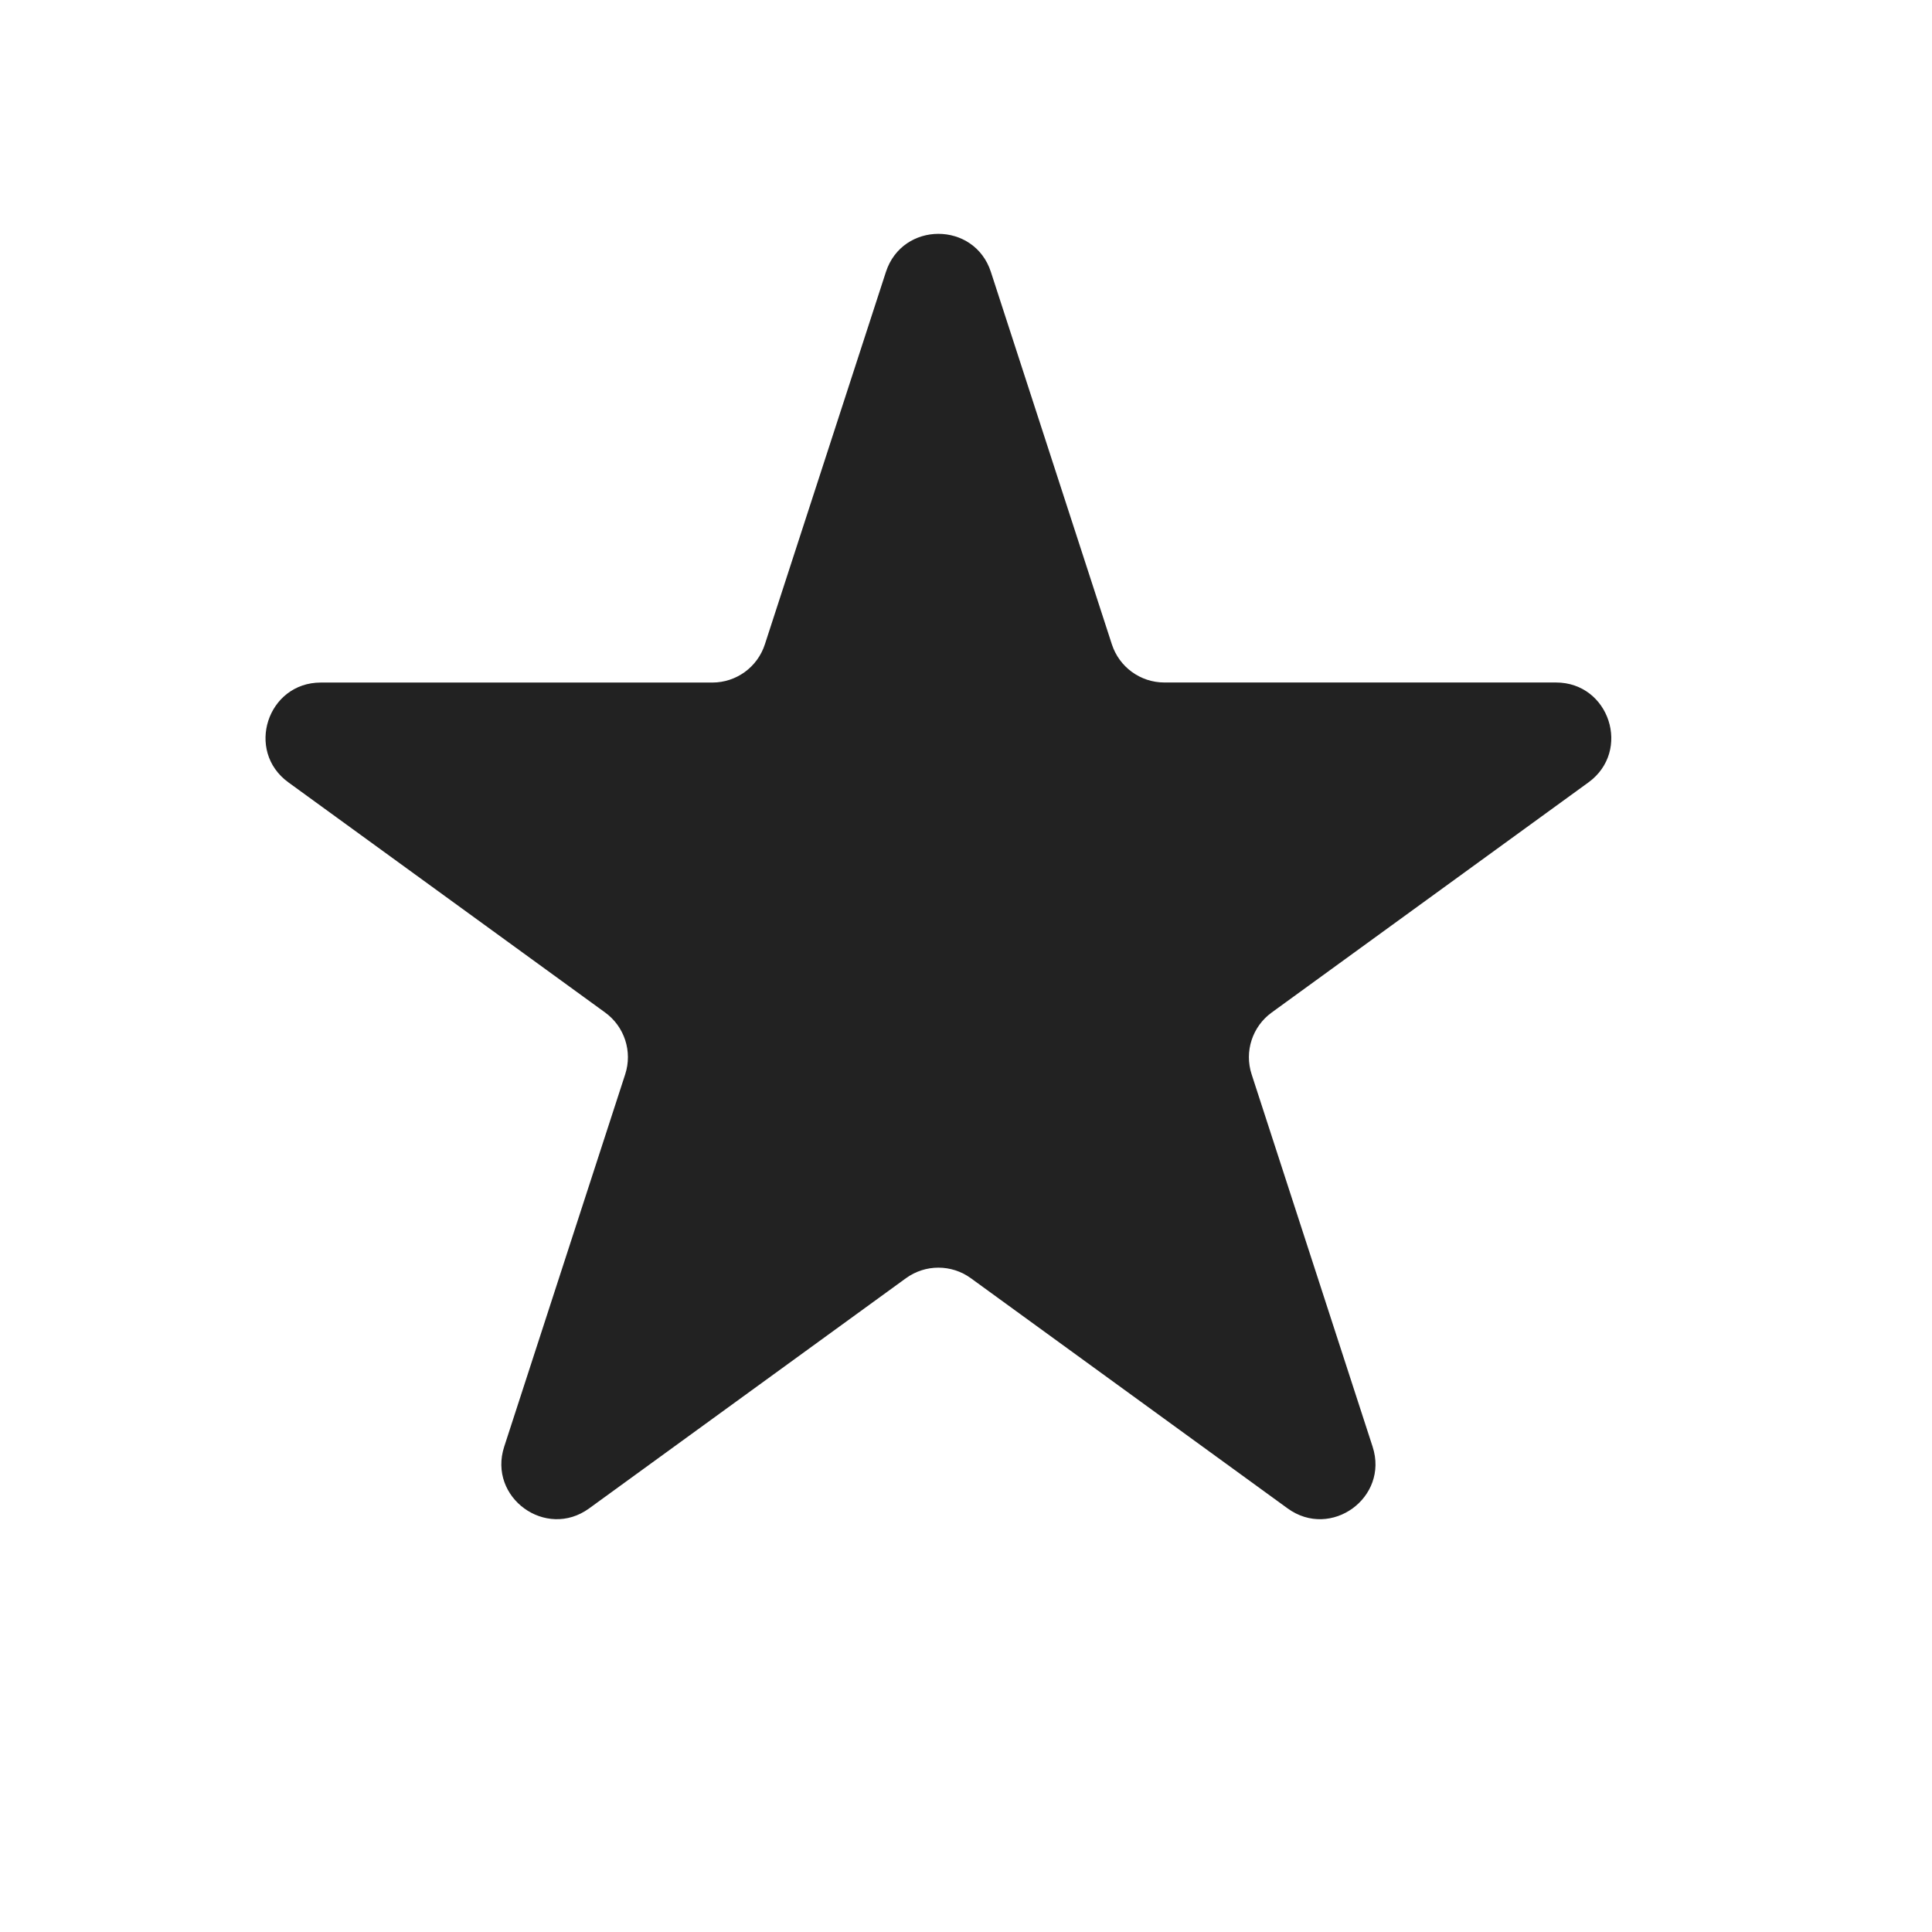
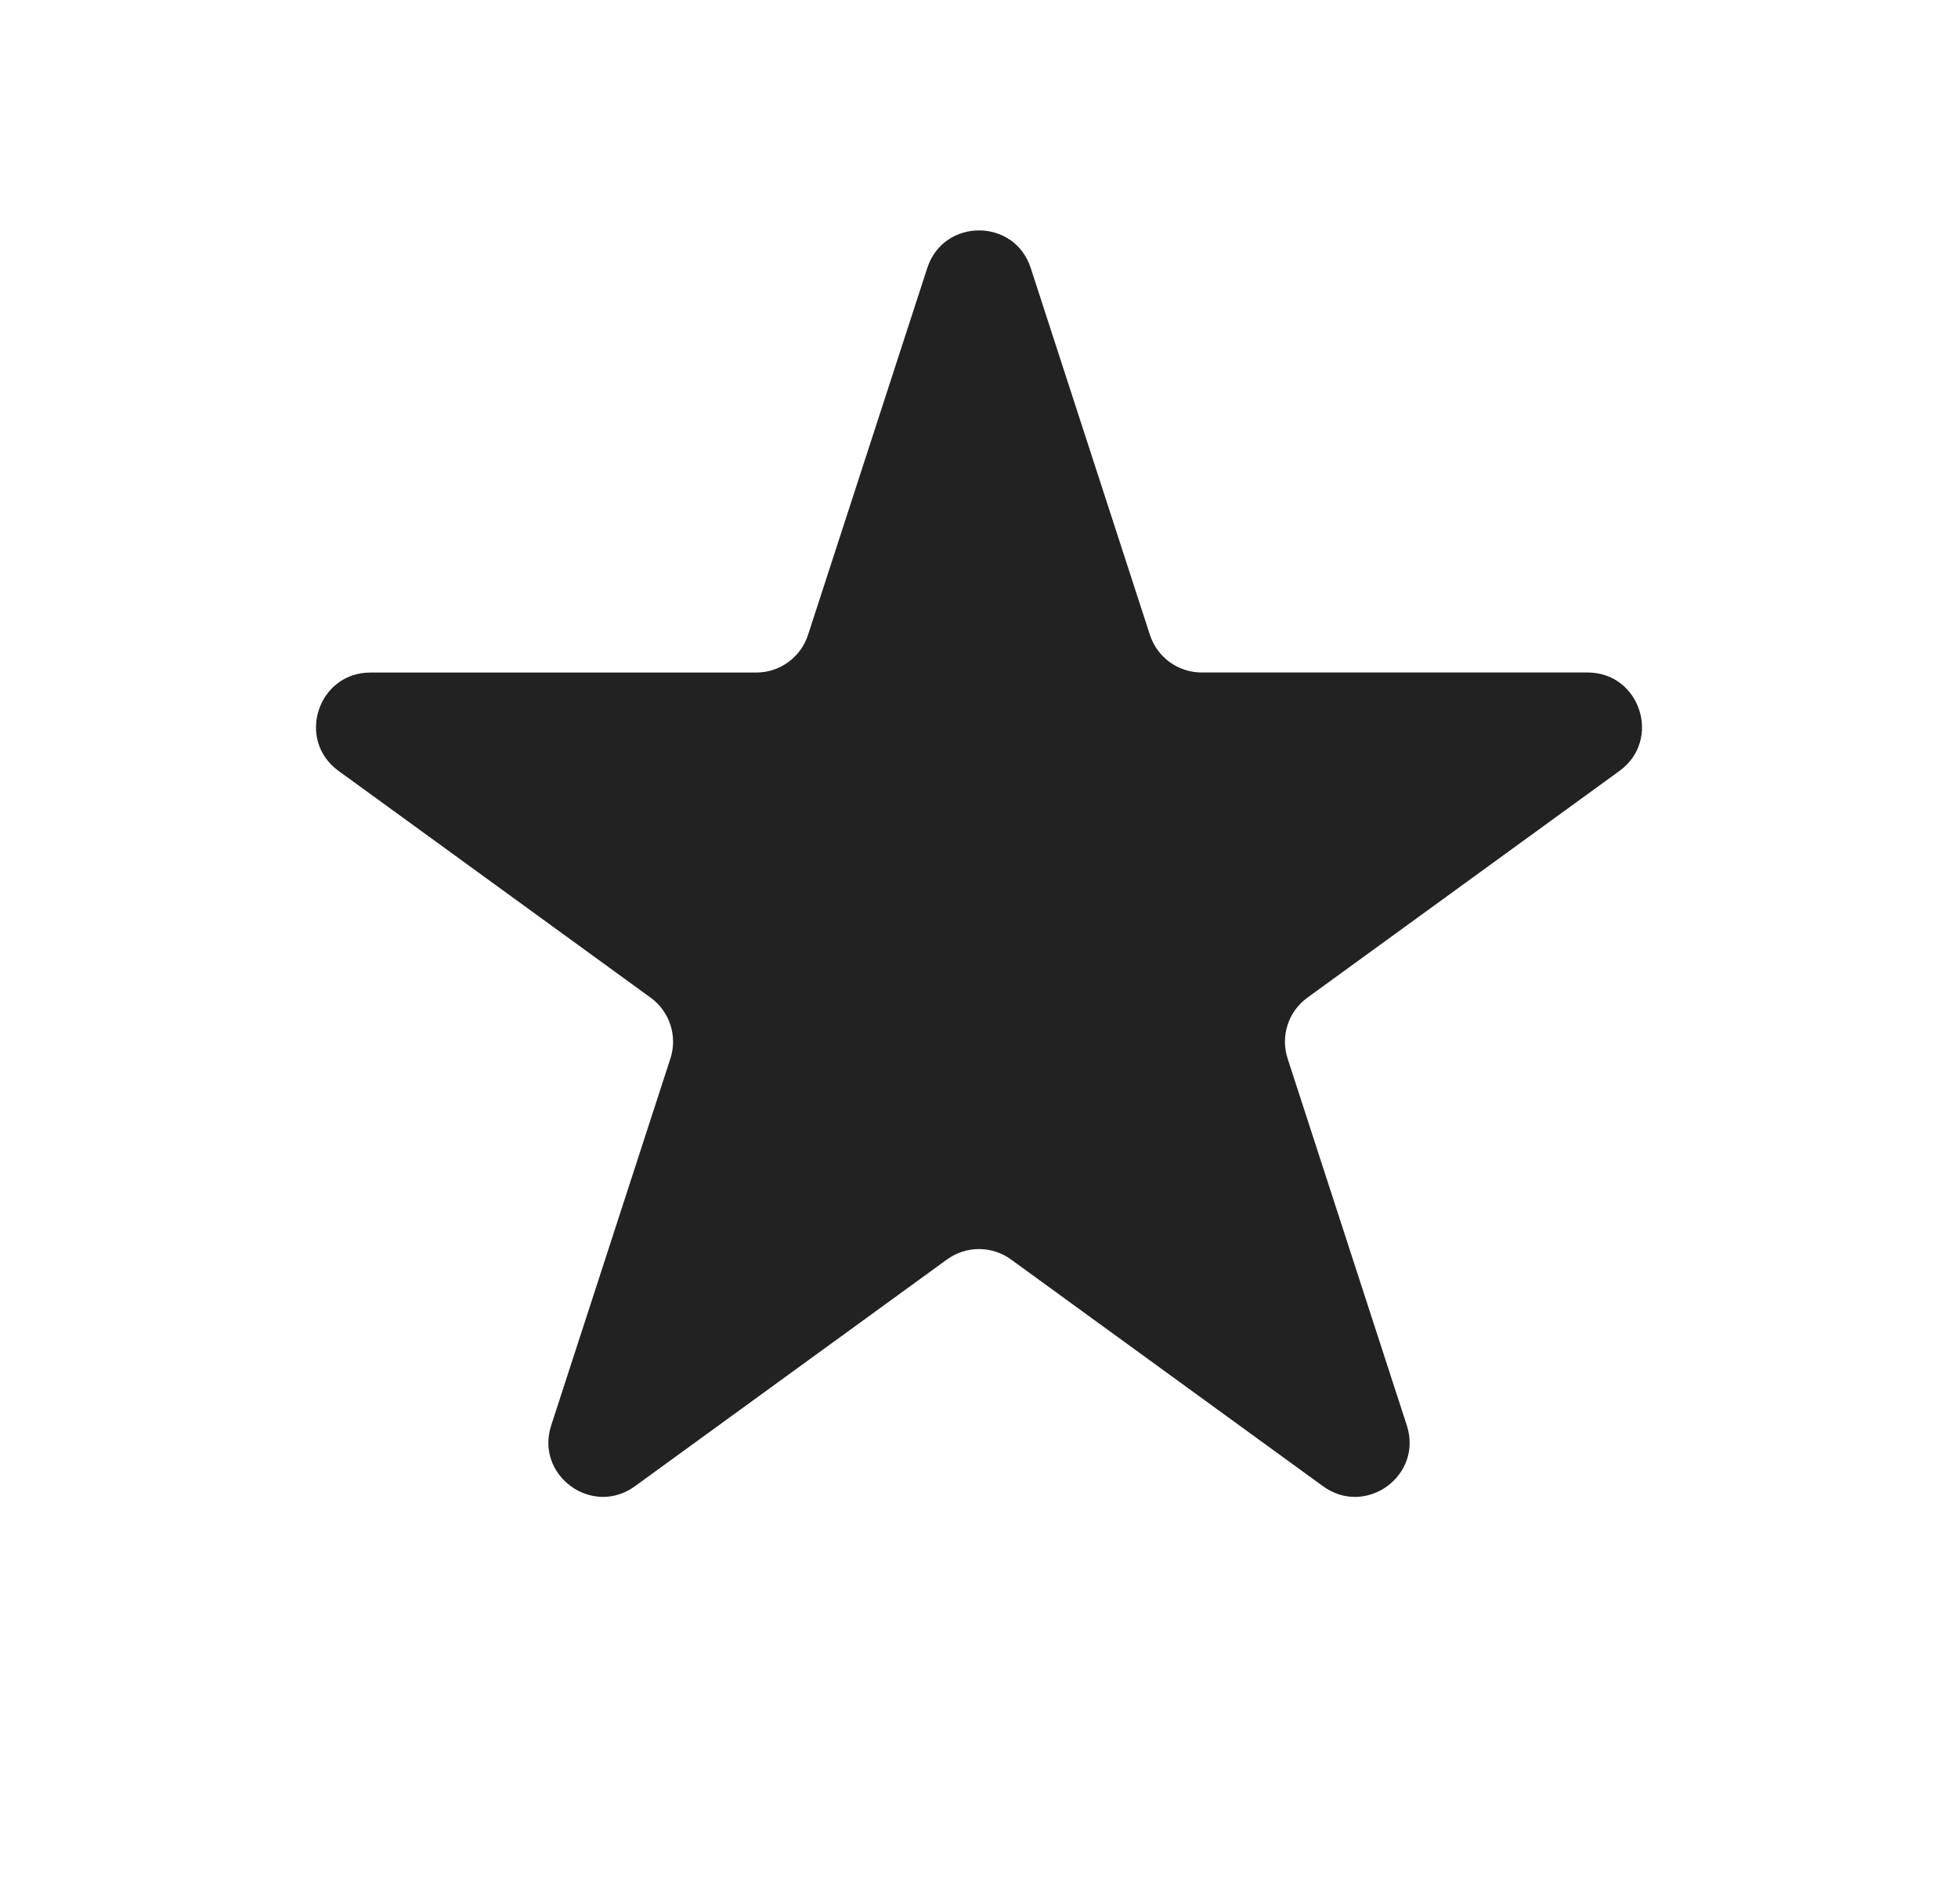
- <svg xmlns="http://www.w3.org/2000/svg" width="35" height="35" fill="none">
-   <path d="M16.049 4.927c.3-.921 1.603-.921 1.902 0l2.192 6.747a1 1 0 0 0 .951.69h7.094c.969 0 1.372 1.24.588 1.81l-5.74 4.17a1 1 0 0 0-.362 1.117l2.192 6.747c.3.922-.755 1.688-1.54 1.118l-5.738-4.17a1 1 0 0 0-1.176 0l-5.739 4.17c-.784.57-1.838-.197-1.539-1.118l2.192-6.746a1 1 0 0 0-.363-1.119l-5.739-4.17c-.784-.569-.38-1.808.588-1.808h7.094a1 1 0 0 0 .95-.691l2.193-6.747Z" fill="#222" />
+ <svg xmlns="http://www.w3.org/2000/svg" width="36" height="35" fill="none">
+   <path d="M17.049 4.927c.3-.921 1.603-.921 1.902 0l2.192 6.747a1 1 0 0 0 .951.69h7.094c.969 0 1.372 1.24.588 1.81l-5.74 4.17a1 1 0 0 0-.362 1.117l2.192 6.747c.3.922-.755 1.688-1.54 1.118l-5.738-4.17a1 1 0 0 0-1.176 0l-5.739 4.17c-.784.57-1.838-.197-1.539-1.118l2.192-6.746a1 1 0 0 0-.363-1.119l-5.739-4.17c-.784-.569-.38-1.808.588-1.808h7.094a1 1 0 0 0 .95-.691l2.193-6.747Z" fill="#222" />
</svg>
